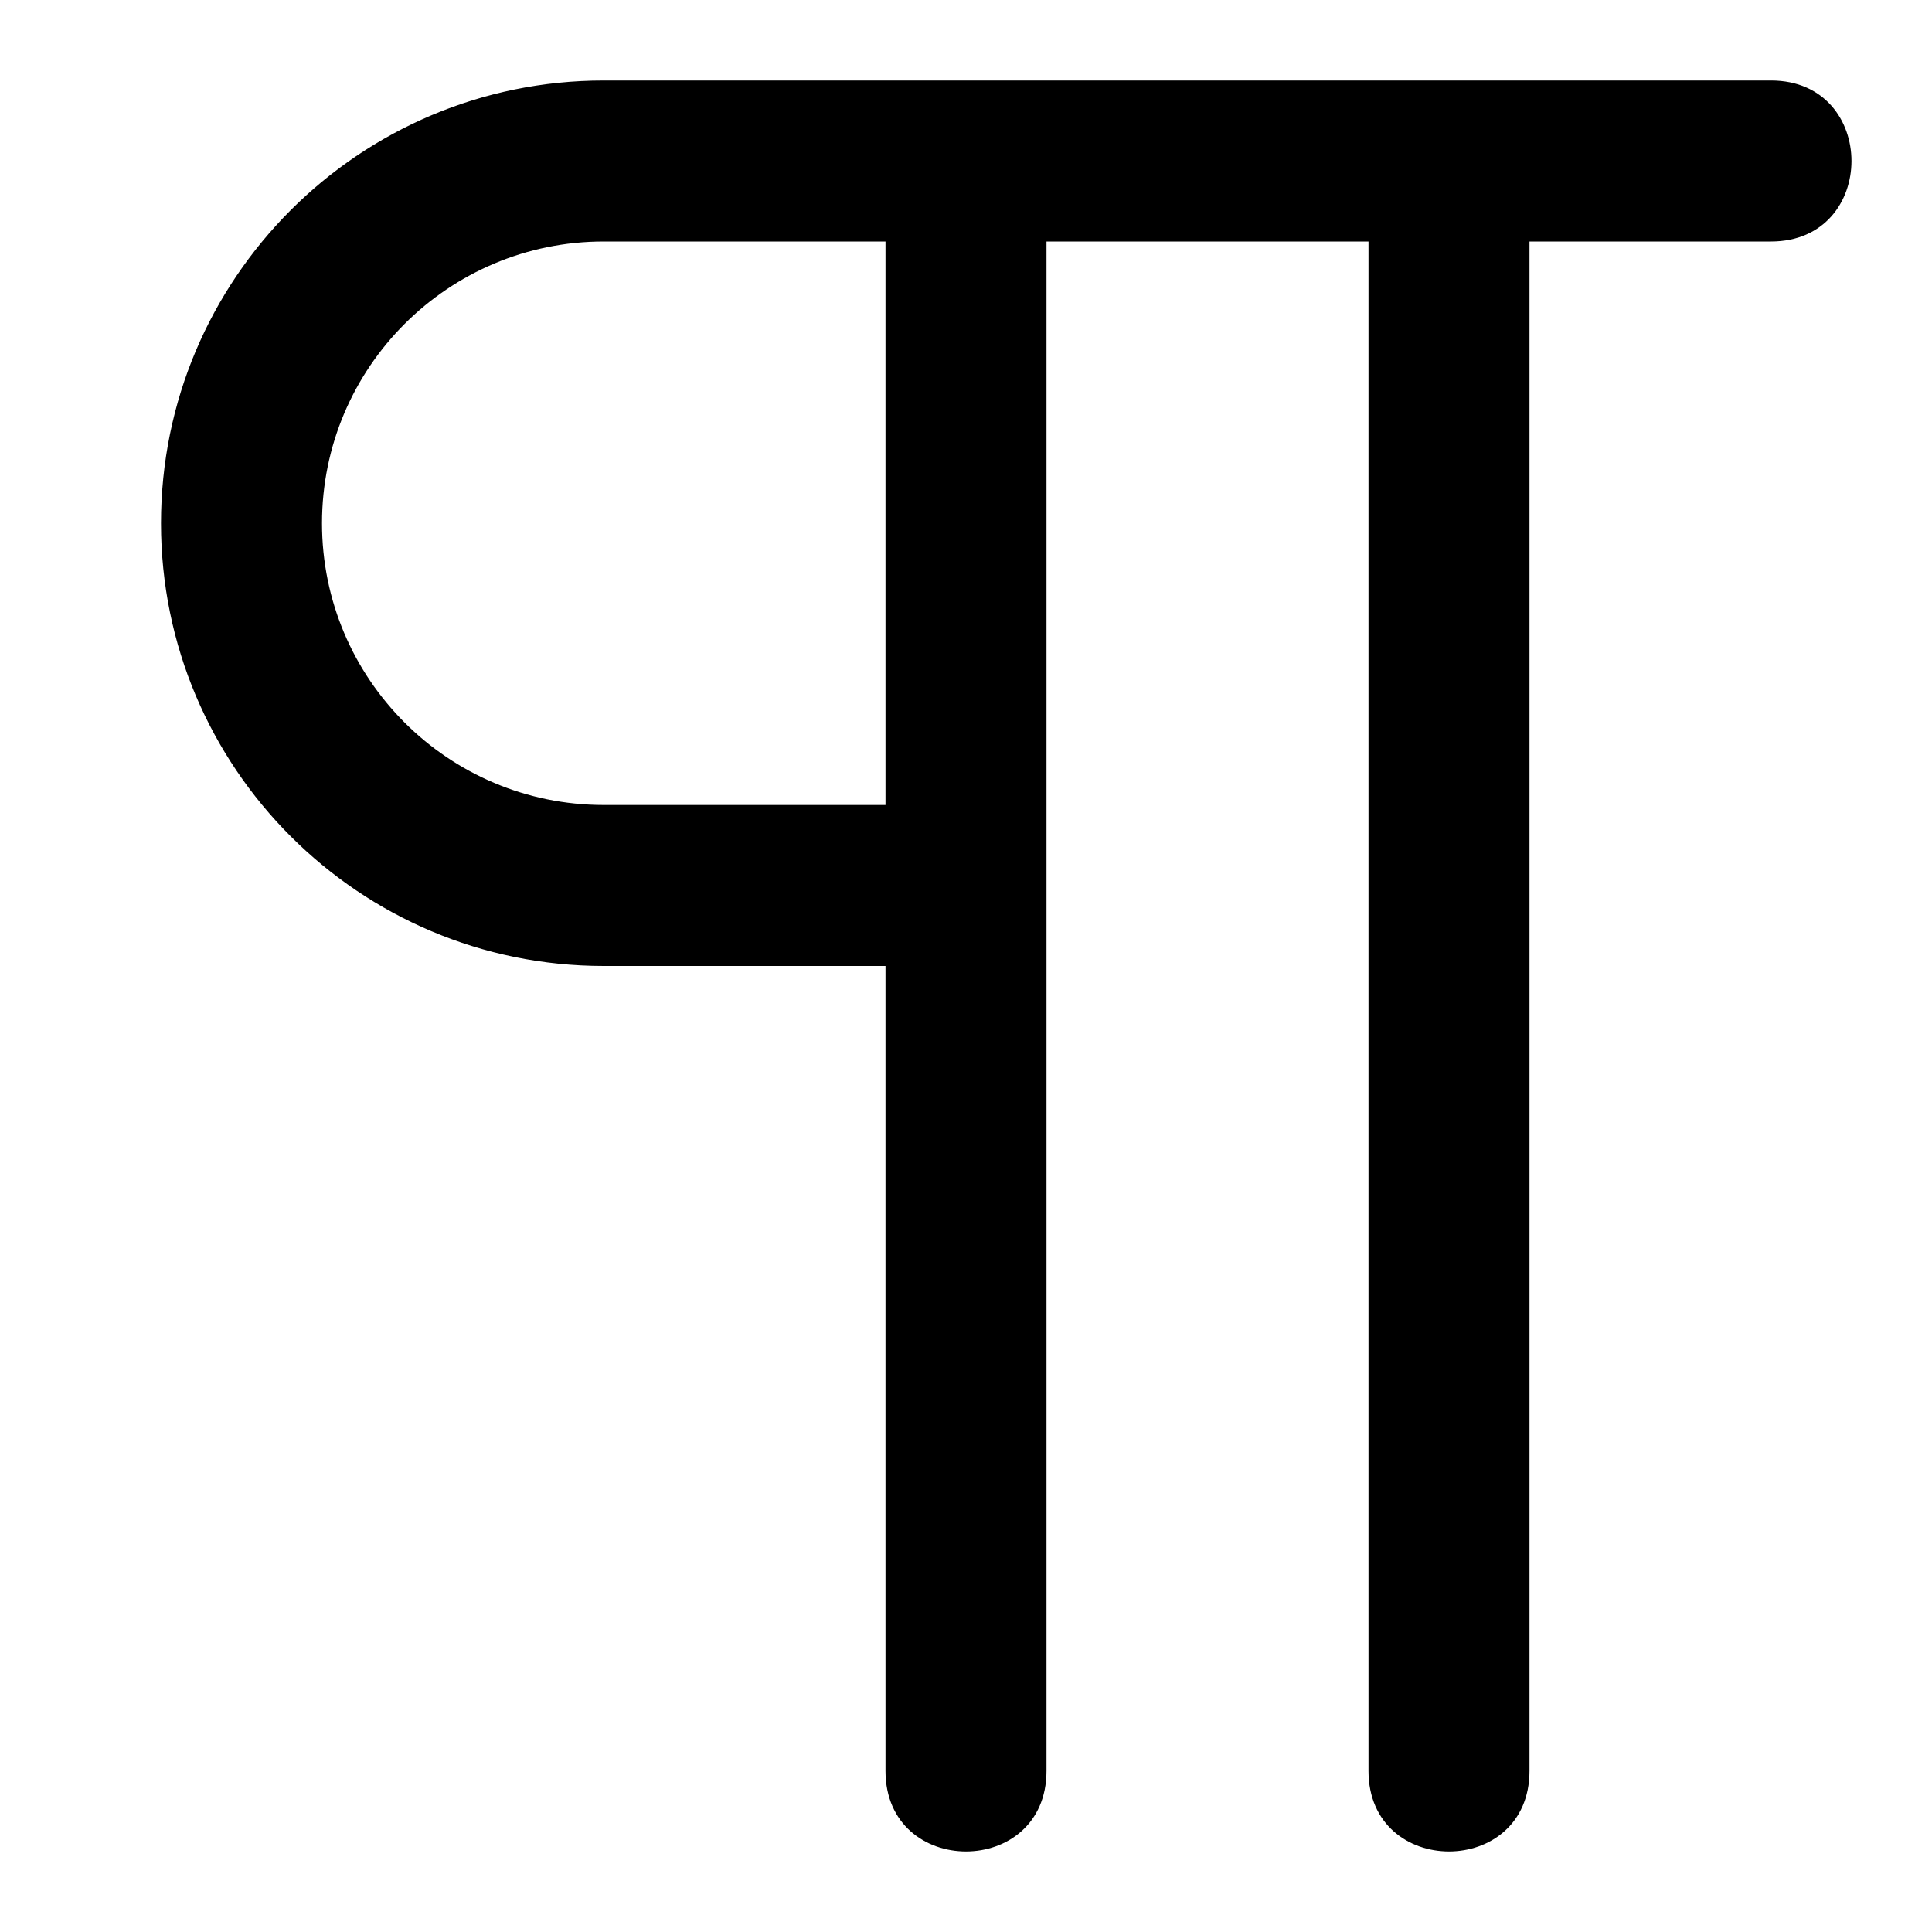
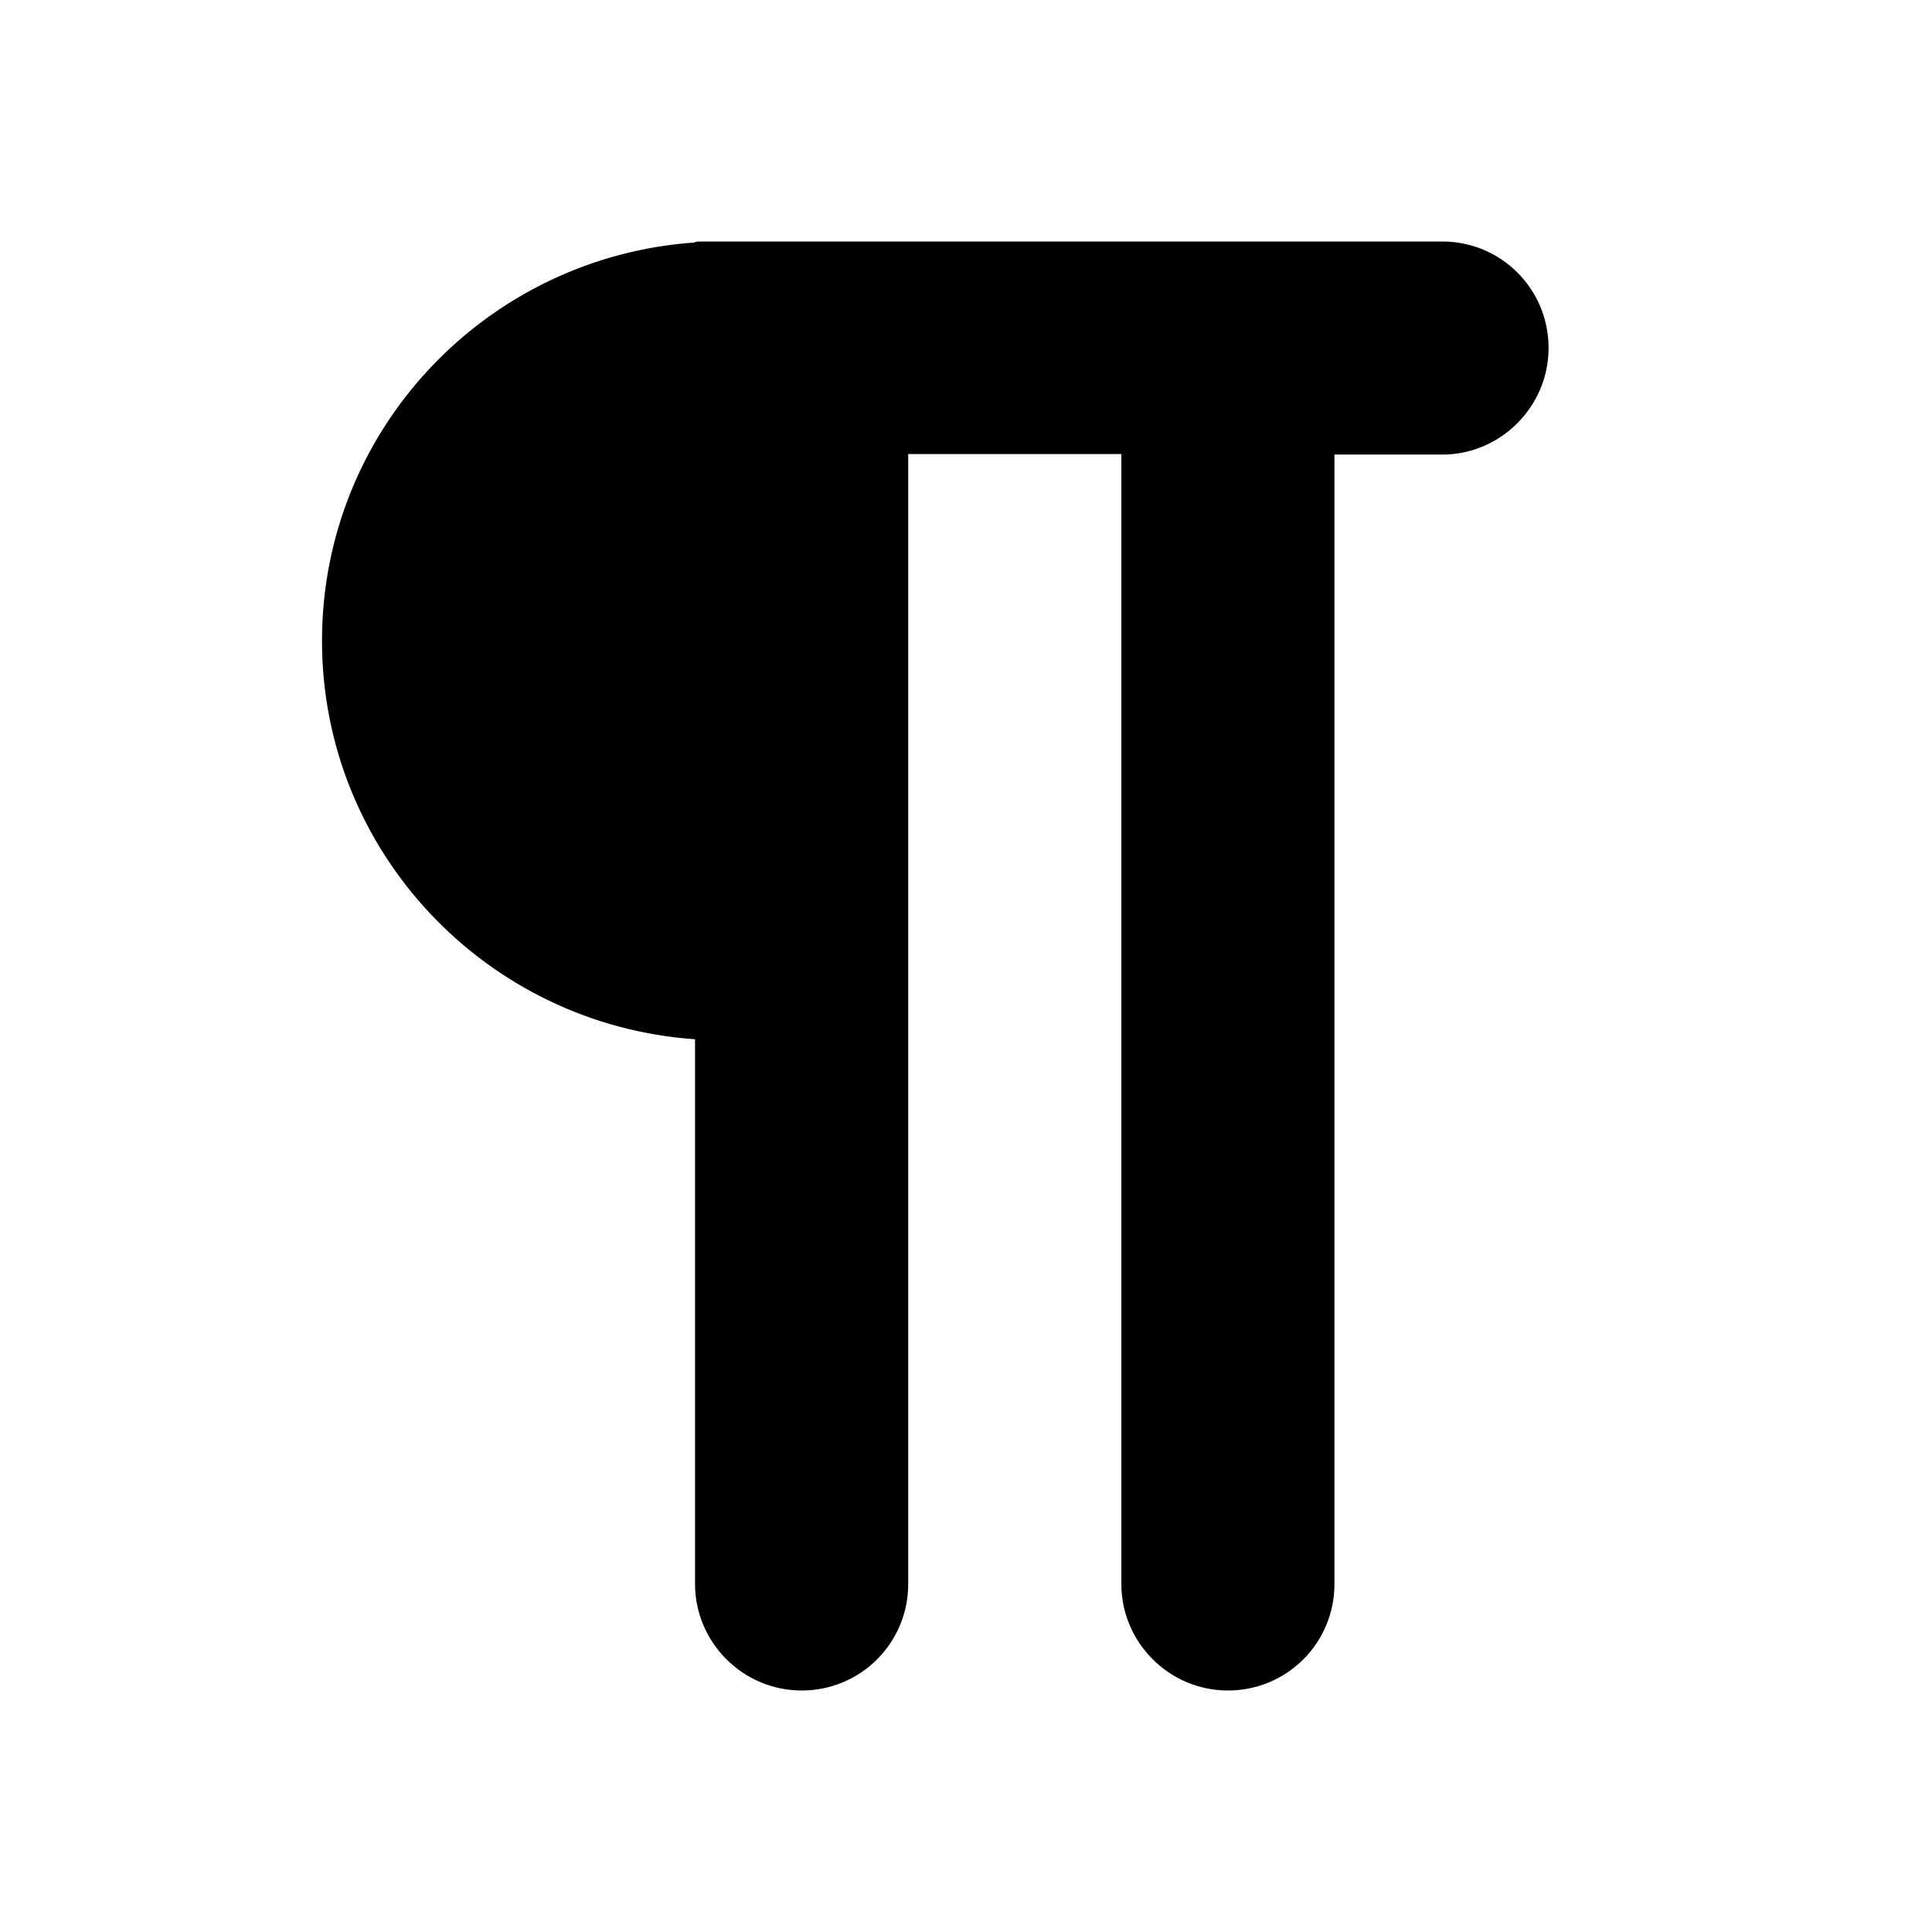
<svg xmlns="http://www.w3.org/2000/svg" viewBox="0 0 24 24">
-   <path d="M7.5 12a5.5 5.5 0 0 1 0-11H12a1 1 0 0 1 1 1v9a1 1 0 0 1-1 1H7.5zM11 3H7.5a3.5 3.5 0 0 0 0 7H11V3zm0 0c-1.333 0-1.333-2 0-2h11c1.333 0 1.333 2 0 2h-3v19c0 1.333-2 1.333-2 0V3h-4v19c0 1.333-2 1.333-2 0V3z" />
+   <path fill-rule="evenodd" d="M13.93 12.888v6.79c0 .723.592 1.322 1.323 1.322a1.32 1.32 0 0 0 1.324-1.323V5.647h1.34c.72 0 1.32-.593 1.32-1.324 0-.736-.592-1.323-1.32-1.323h-9.26v.005h-.023v.007C6.044 3.19 4 5.337 4 7.96s2.045 4.77 4.634 4.95v6.767c0 .724.593 1.323 1.324 1.323a1.32 1.32 0 0 0 1.324-1.323V5.64h2.648v7.248z" />
</svg>
